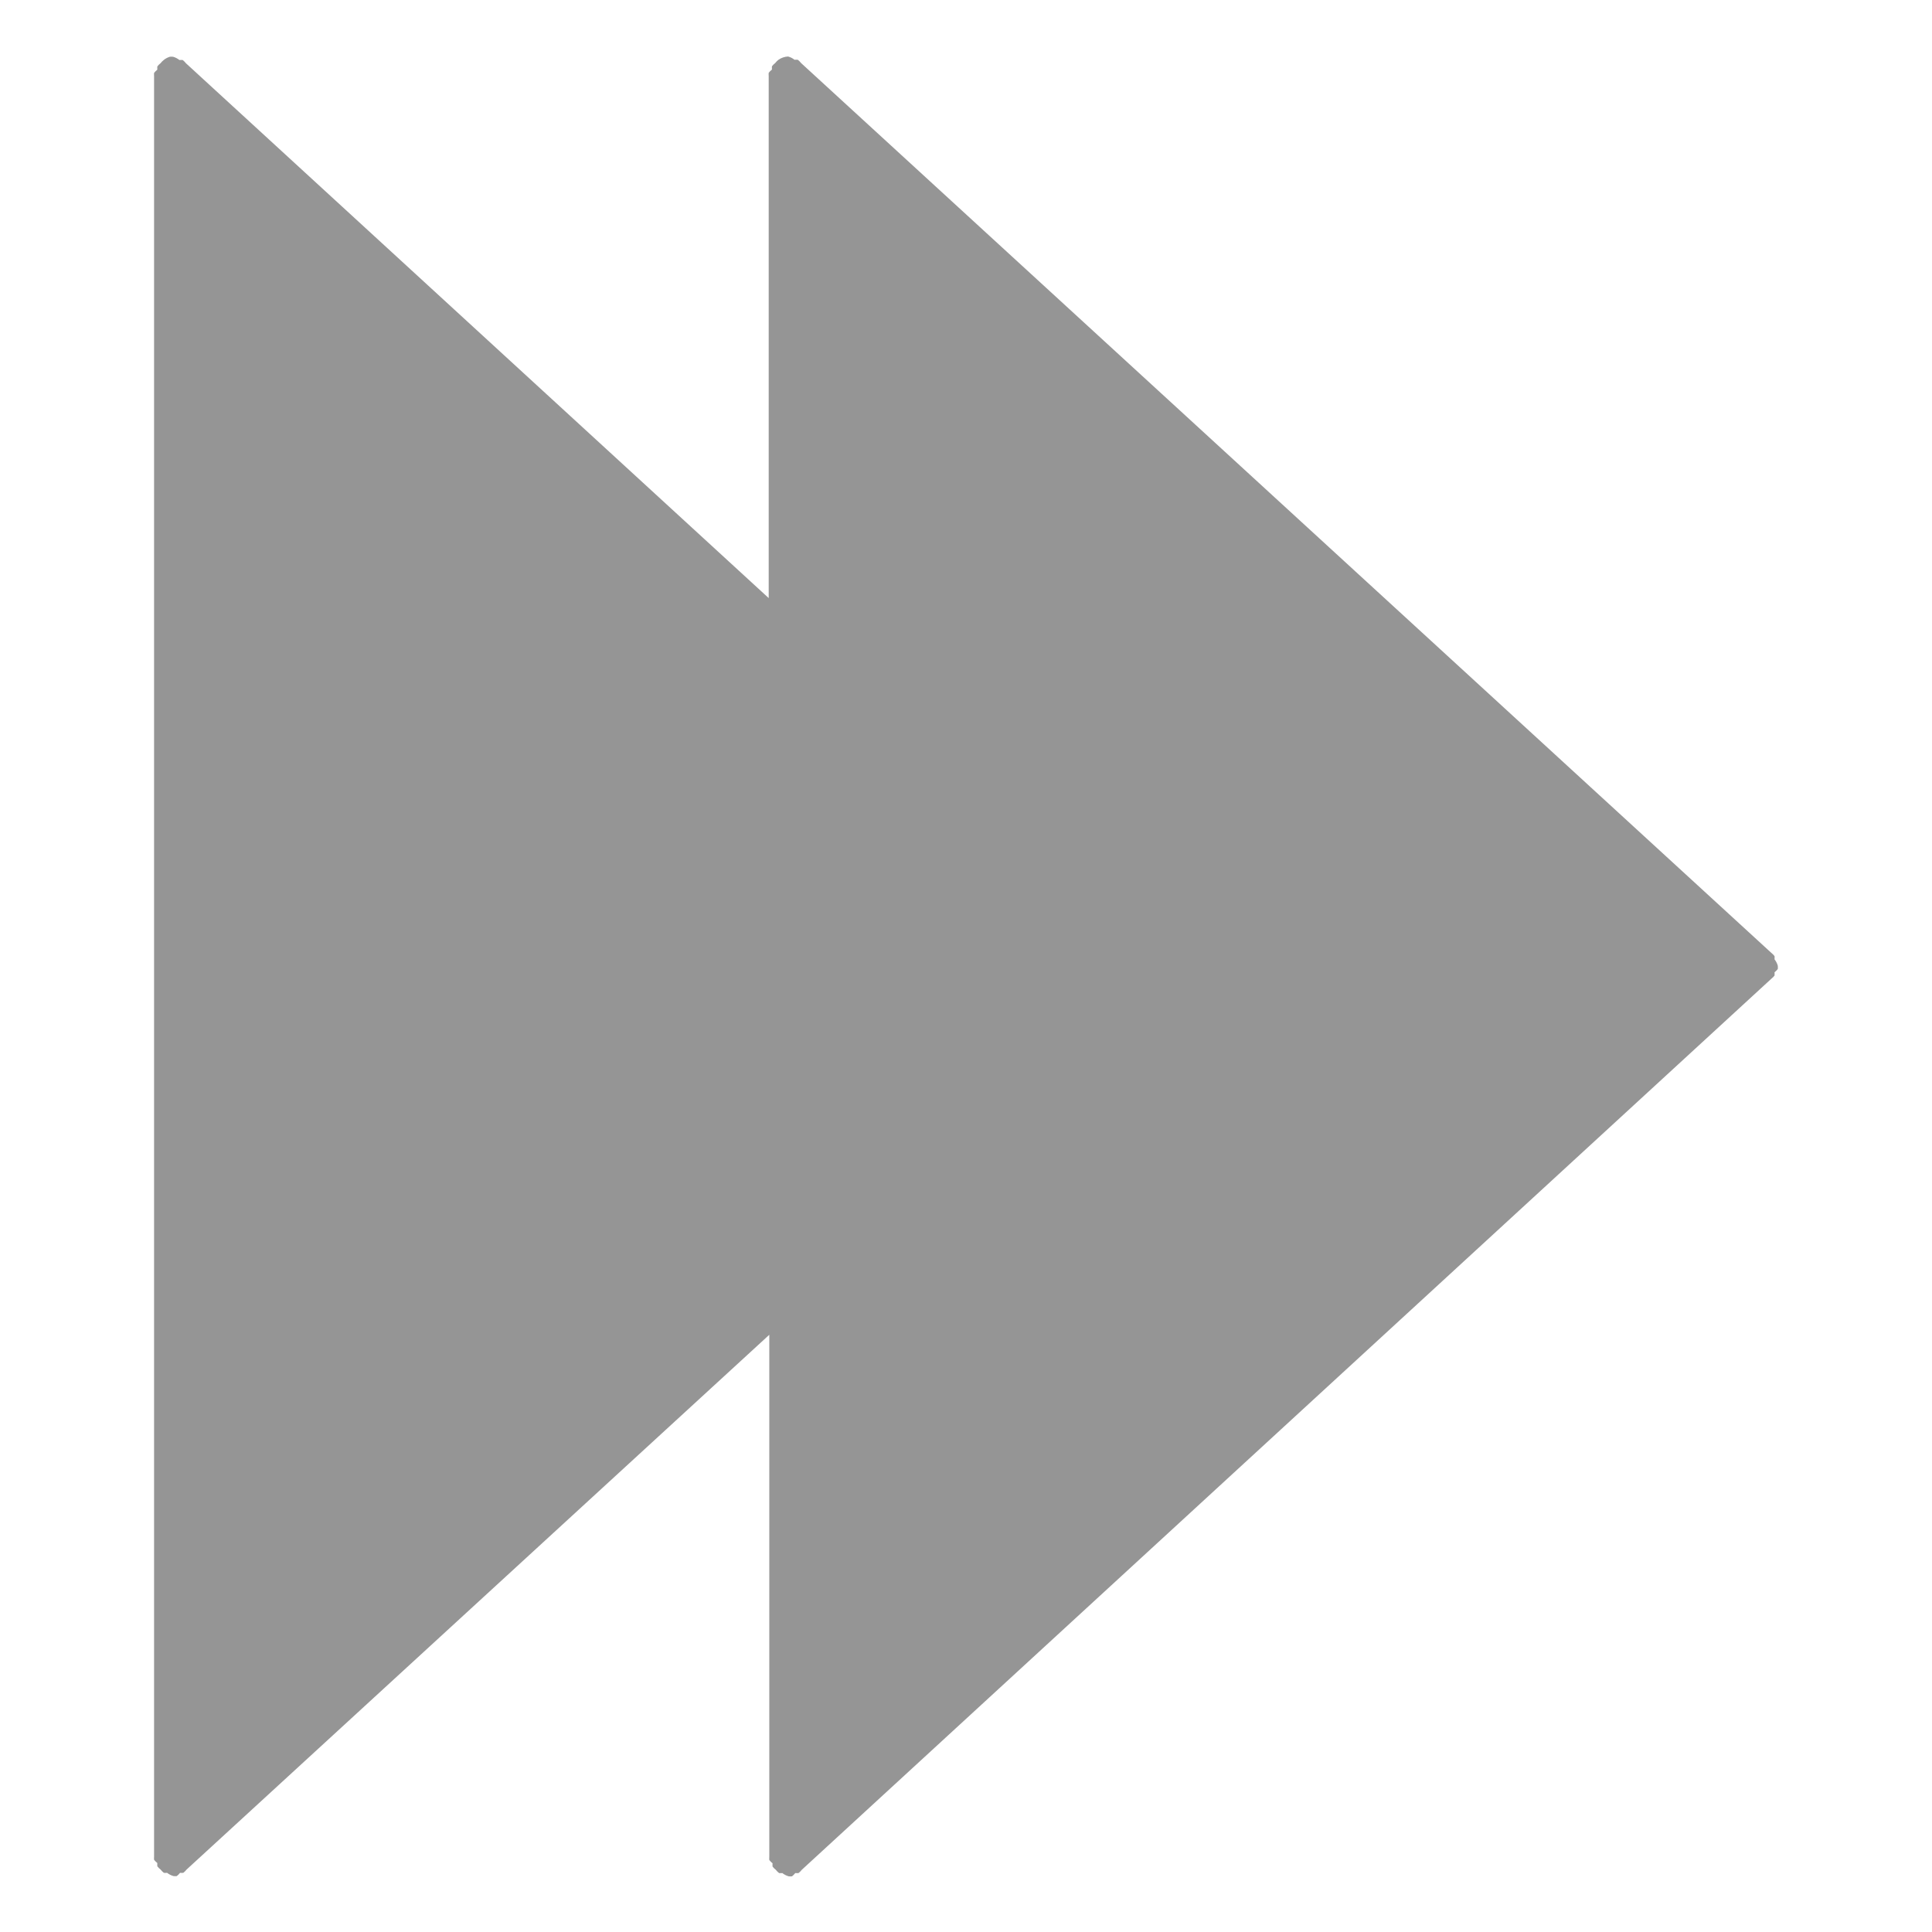
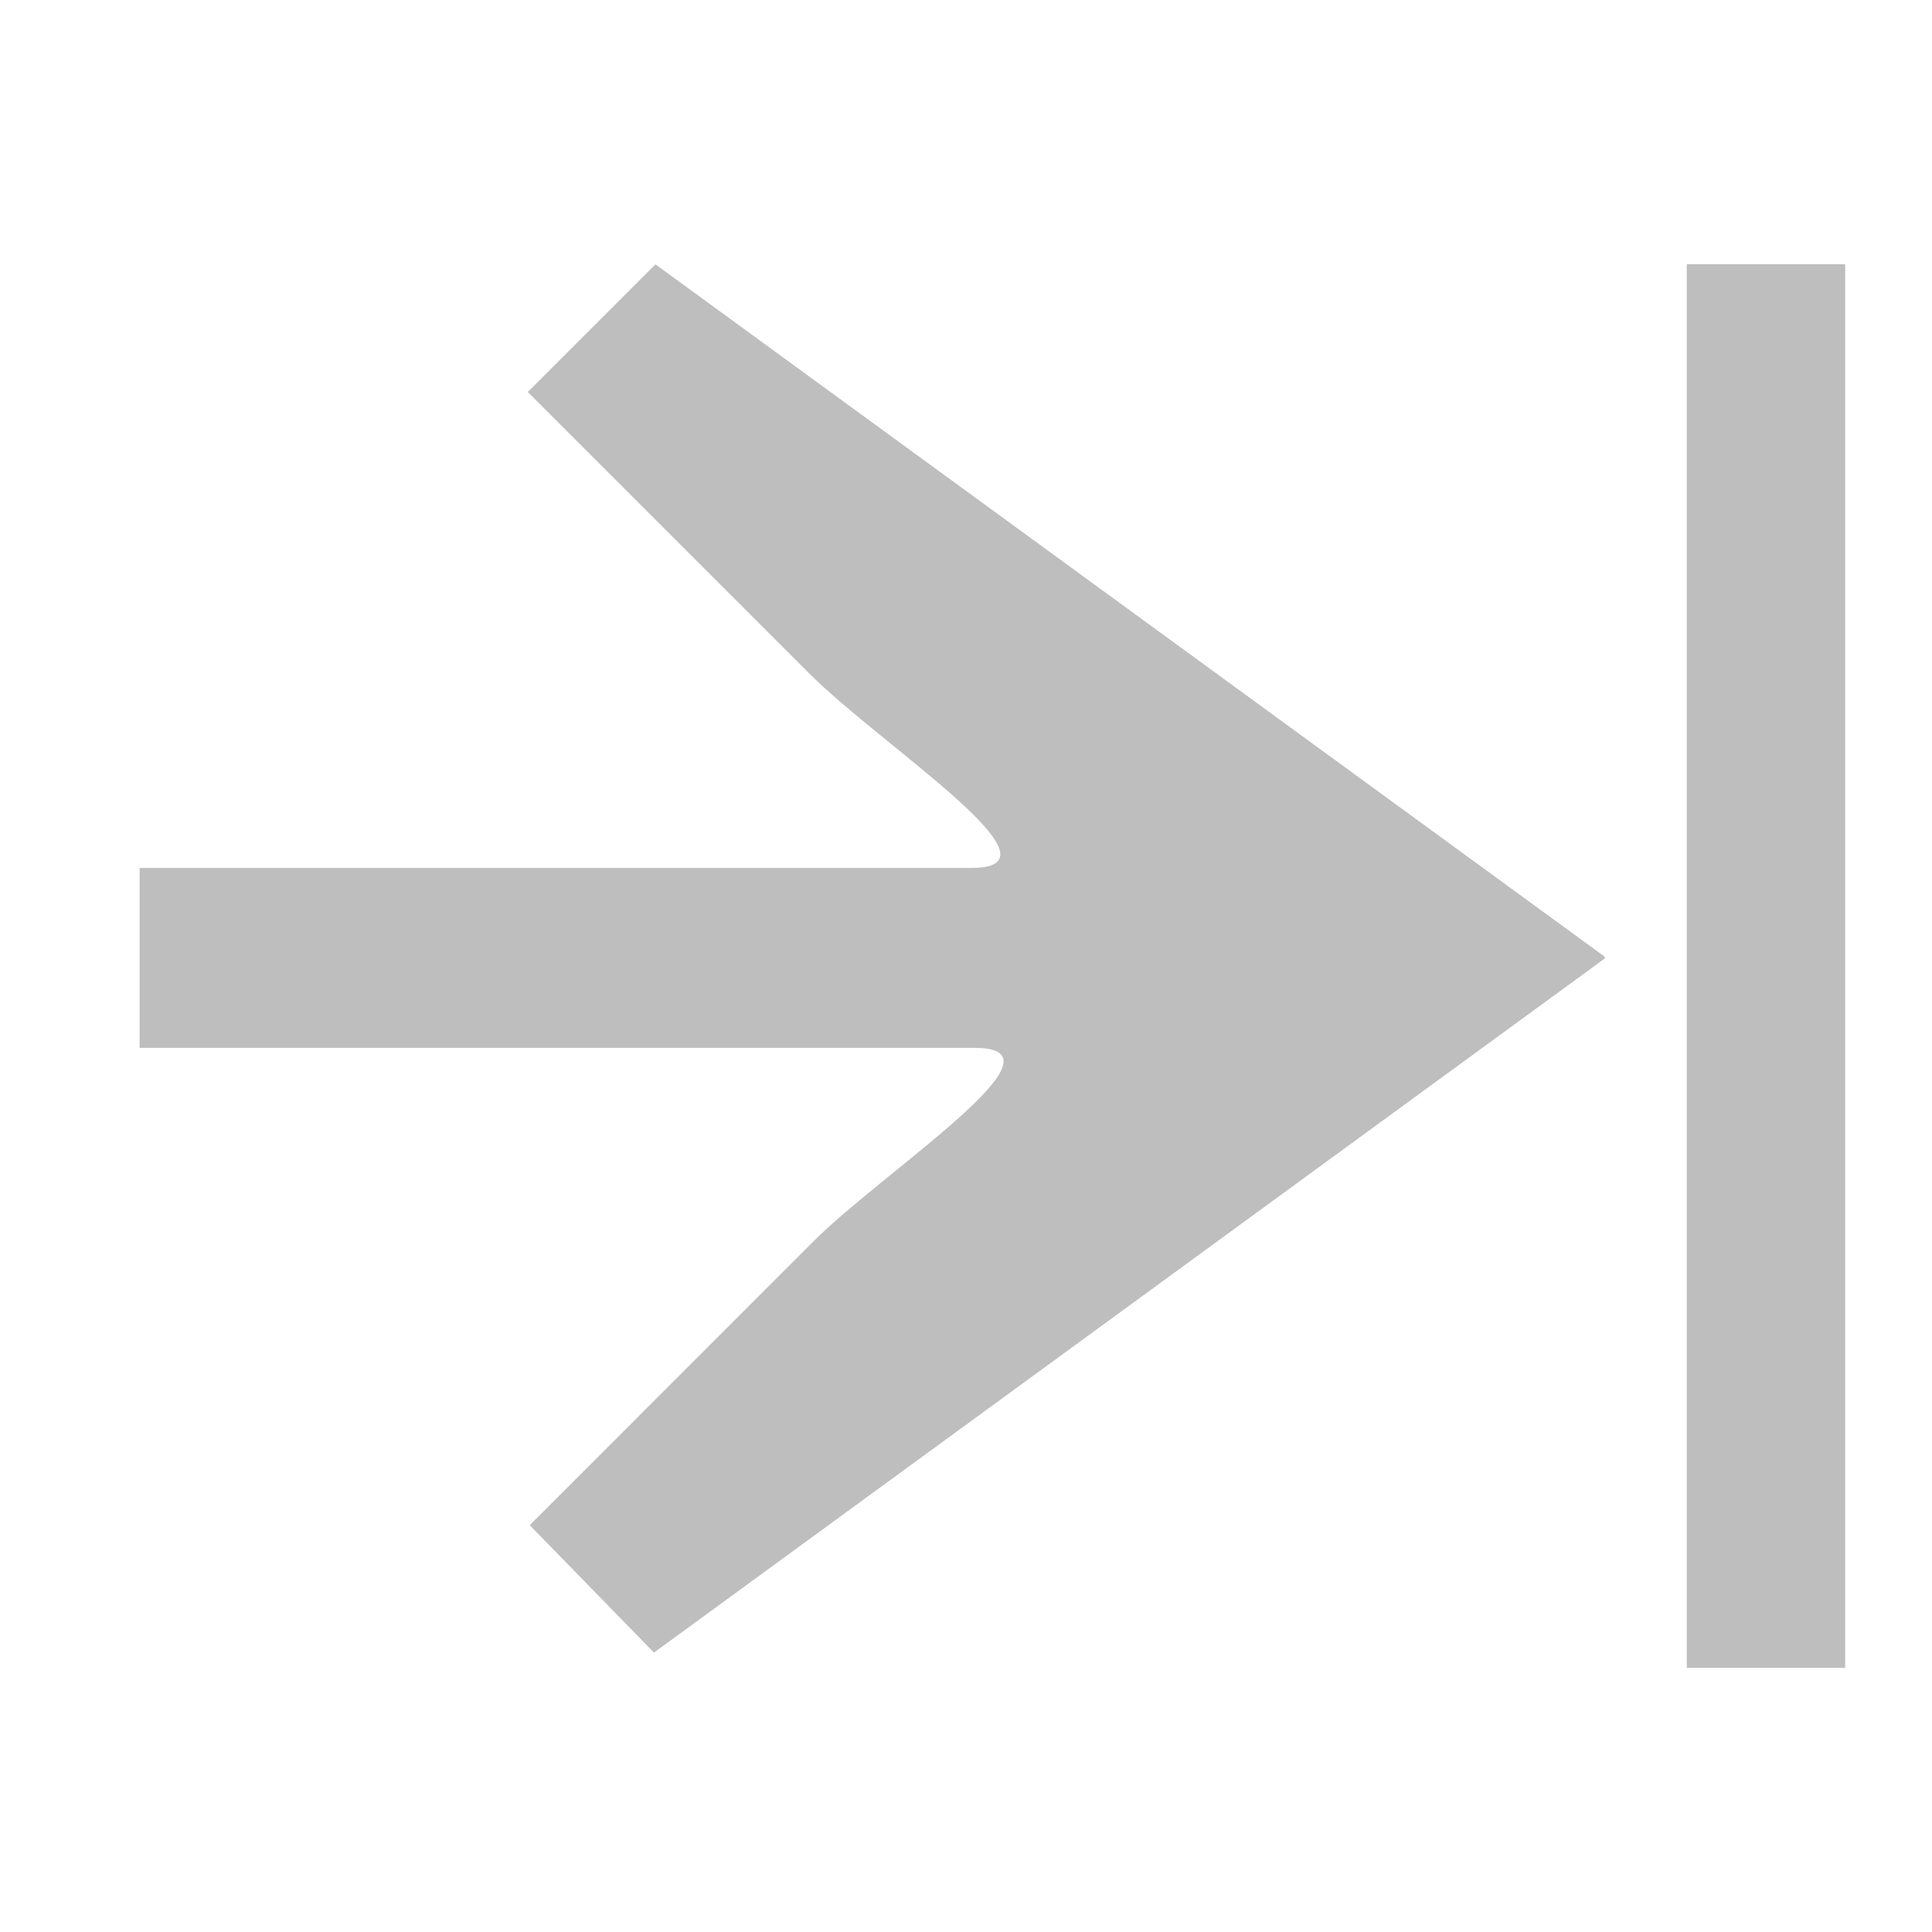
- <svg xmlns="http://www.w3.org/2000/svg" version="1.1" width="16" height="16" id="svg7384">
-   <defs id="defs12" />
-   <path d="m 1.41,0.469 a 0.15,0.15 0 0 0 -0.053,0.027 0.15,0.15 0 0 0 -0.027,0.027 0.15,0.15 0 0 0 -0.027,0.027 0.15,0.15 0 0 0 0,0.027 0.15,0.15 0 0 0 -0.027,0.027 0.15,0.15 0 0 0 0,0.027 l 0,14.744 a 0.15,0.15 0 0 0 0,0.027 0.15,0.15 0 0 0 0.027,0.027 0.15,0.15 0 0 0 0,0.027 0.15,0.15 0 0 0 0.027,0.027 0.15,0.15 0 0 0 0.027,0.027 0.15,0.15 0 0 0 0.027,0 0.15,0.15 0 0 0 0.053,0.027 0.15,0.15 0 0 0 0.027,0 0.15,0.15 0 0 0 0.027,-0.027 0.15,0.15 0 0 0 0.027,0 0.15,0.15 0 0 0 0.027,-0.027 l 4.826,-4.429 0,4.323 a 0.15,0.15 0 0 0 0,0.027 0.15,0.15 0 0 0 0.027,0.027 0.15,0.15 0 0 0 0,0.027 0.15,0.15 0 0 0 0.027,0.027 0.15,0.15 0 0 0 0.027,0.027 0.15,0.15 0 0 0 0.027,0 0.15,0.15 0 0 0 0.053,0.027 0.15,0.15 0 0 0 0.027,0 0.15,0.15 0 0 0 0.027,-0.027 0.15,0.15 0 0 0 0.027,0 0.15,0.15 0 0 0 0.027,-0.027 L 14.669,8.106 a 0.15,0.15 0 0 0 0.027,-0.027 0.15,0.15 0 0 0 0,-0.027 0.15,0.15 0 0 0 0.027,-0.027 0.15,0.15 0 0 0 0,-0.027 0.15,0.15 0 0 0 -0.027,-0.053 0.15,0.15 0 0 0 0,-0.027 0.15,0.15 0 0 0 -0.027,-0.027 L 6.634,0.522 a 0.15,0.15 0 0 0 -0.027,-0.027 0.15,0.15 0 0 0 -0.027,0 0.15,0.15 0 0 0 -0.053,-0.027 0.15,0.15 0 0 0 -0.08,0.027 0.15,0.15 0 0 0 -0.027,0.027 0.15,0.15 0 0 0 -0.027,0.027 0.15,0.15 0 0 0 0,0.027 0.15,0.15 0 0 0 -0.027,0.027 0.15,0.15 0 0 0 0,0.027 l 0,4.323 -4.826,-4.429 a 0.15,0.15 0 0 0 -0.027,-0.027 0.15,0.15 0 0 0 -0.027,0 0.15,0.15 0 0 0 -0.053,-0.027 0.15,0.15 0 0 0 -0.027,0 z" id="path4212" style="fill:#959595;fill-opacity:1;stroke:none" />
+ <svg xmlns="http://www.w3.org/2000/svg" width="16px" height="16px" id="svg13294" version="1.1">
+   <defs id="defs13296" />
+   <g id="layer1">
+     <path style="color:#000000;display:inline;overflow:visible;visibility:visible;fill:#bebebe;fill-opacity:1;fill-rule:nonzero;stroke:none;stroke-width:1;marker:none;enable-background:accumulate" d="m 5.428,2.189 7.859,5.732 c 0.001,0.005 0.003,0.01 0.004,0.016 L 5.416,13.686 4.387,12.631 6.736,10.281 C 7.328,9.69 8.909,8.678 8.072,8.678 H 1.156 V 7.188 H 8.045 C 8.882,7.187 7.301,6.176 6.709,5.584 L 4.371,3.246 Z" id="path29297" />
+     <rect id="rect93" width="1.312" height="11.625" x="-15.281" y="2.188" style="fill:#bebebe;fill-opacity:1;stroke-width:1.146" transform="scale(-1,1)" />
+   </g>
</svg>
